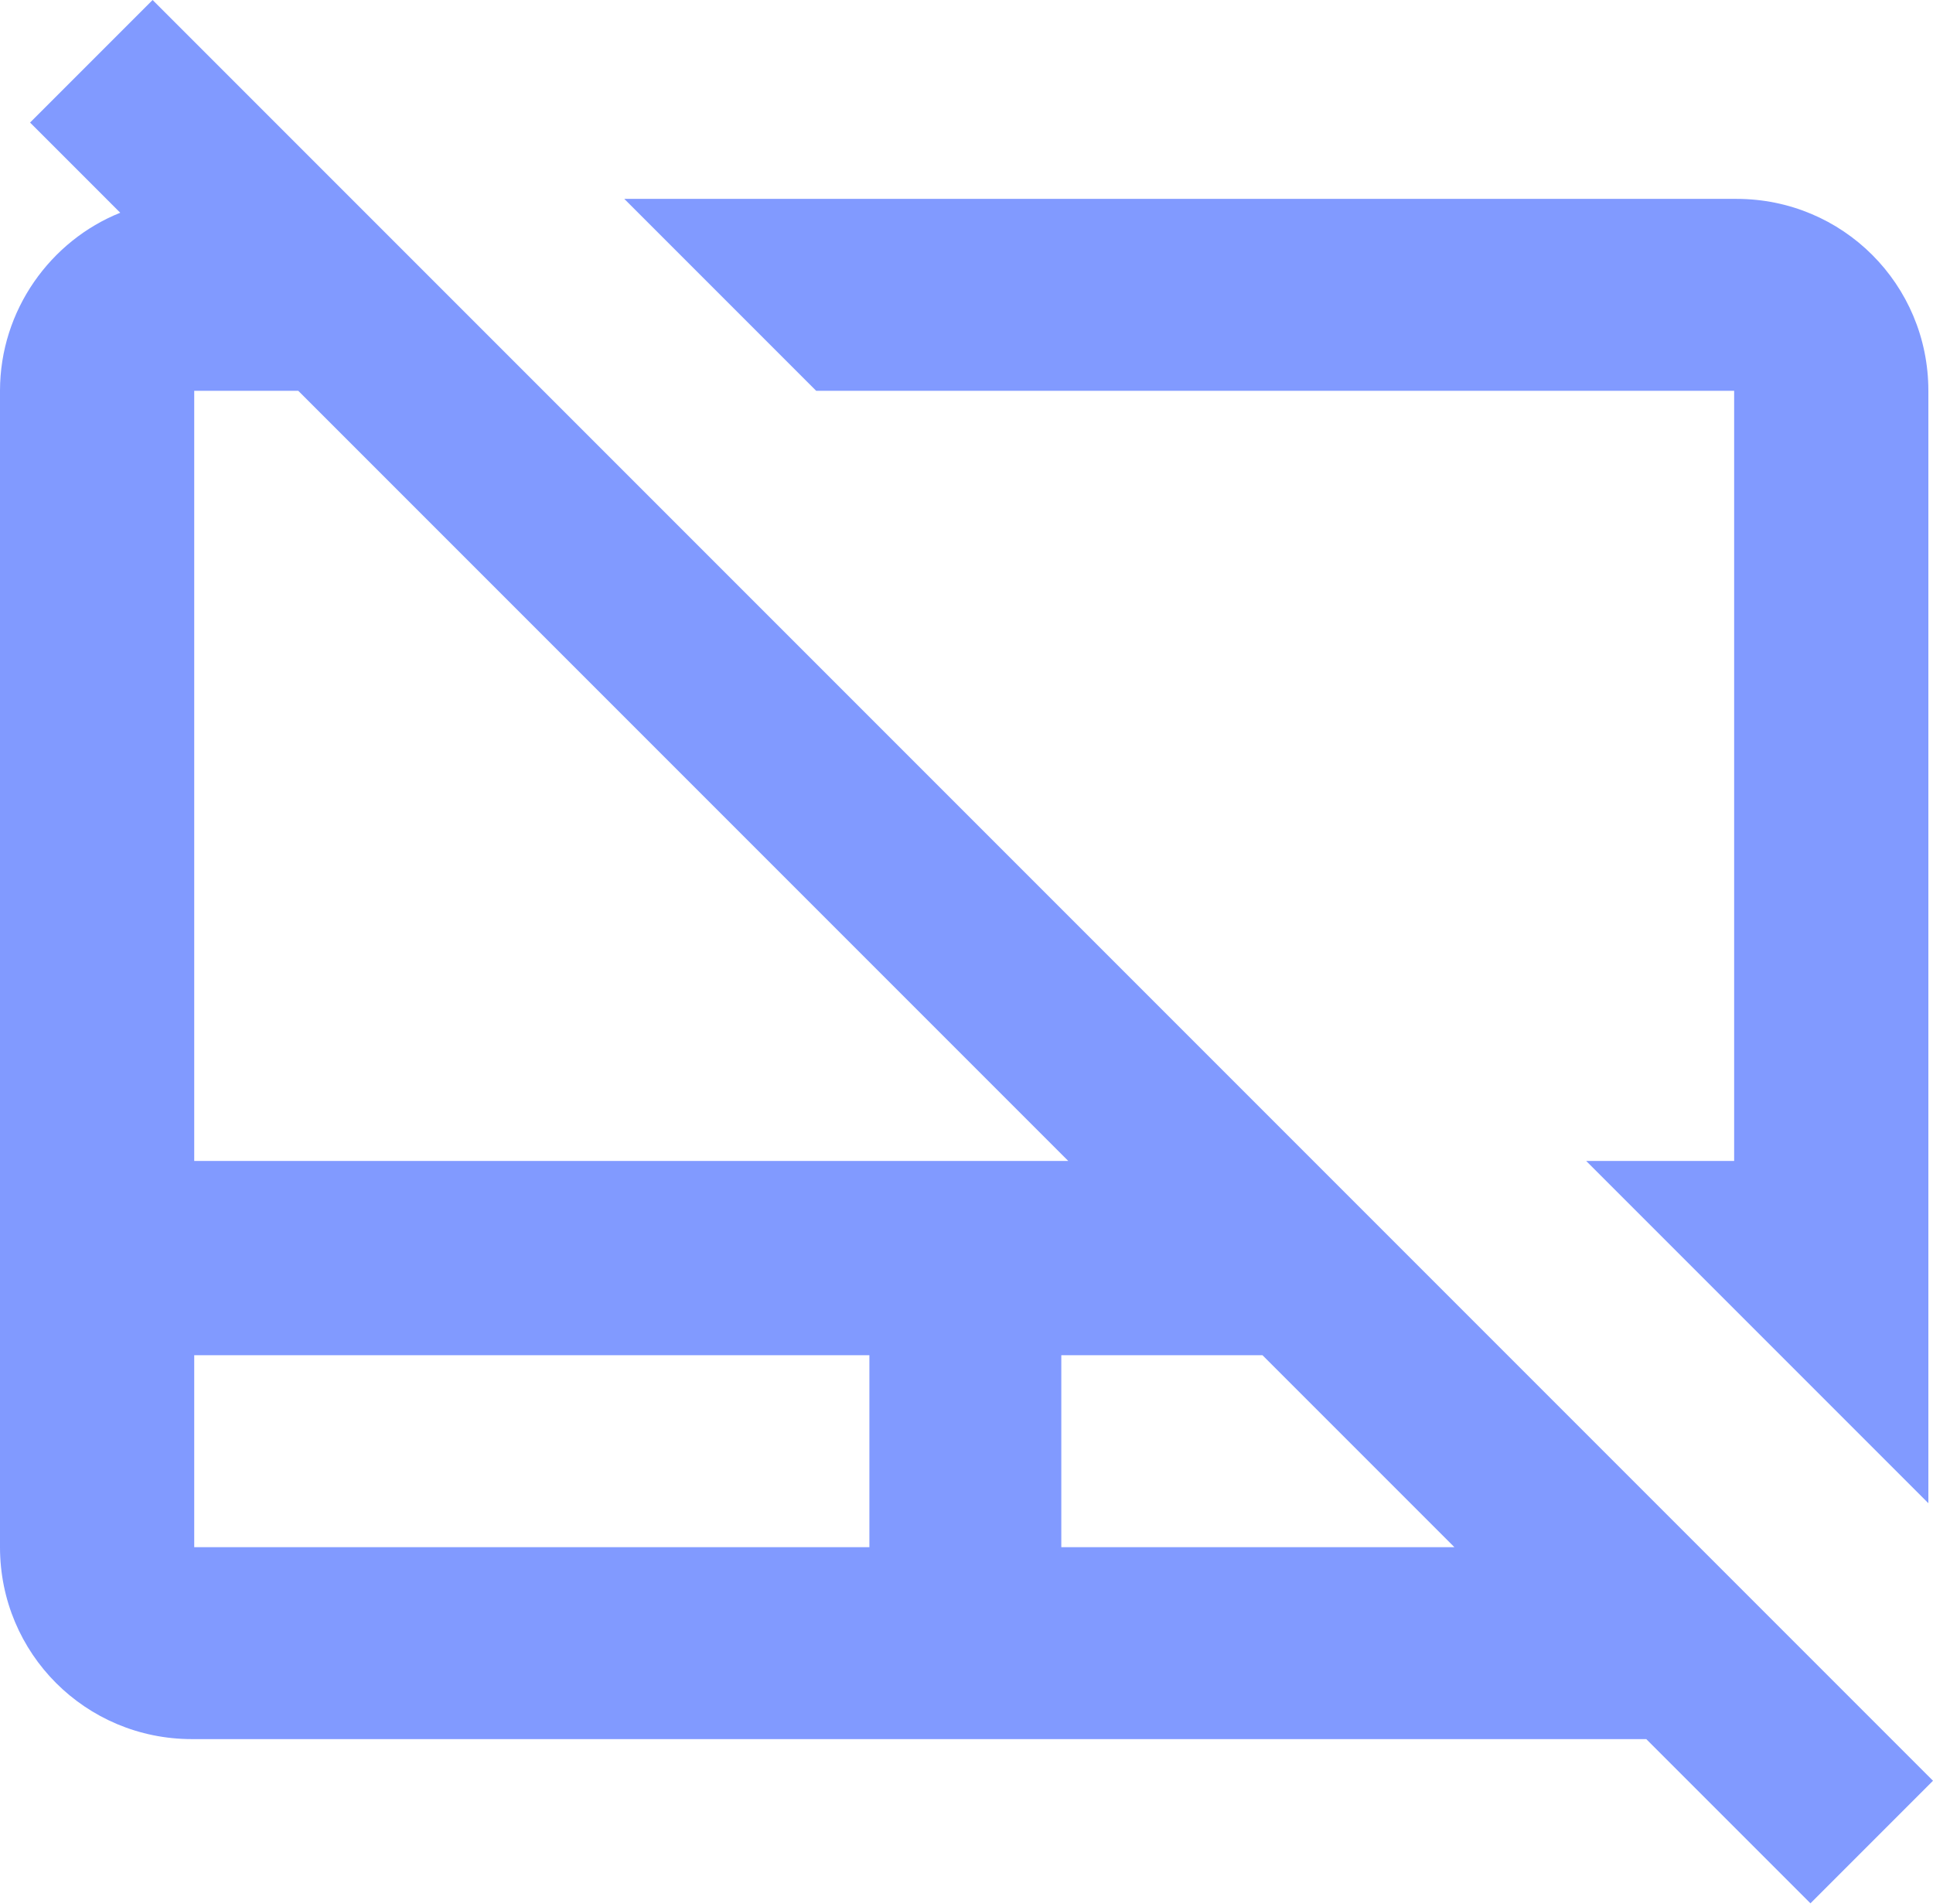
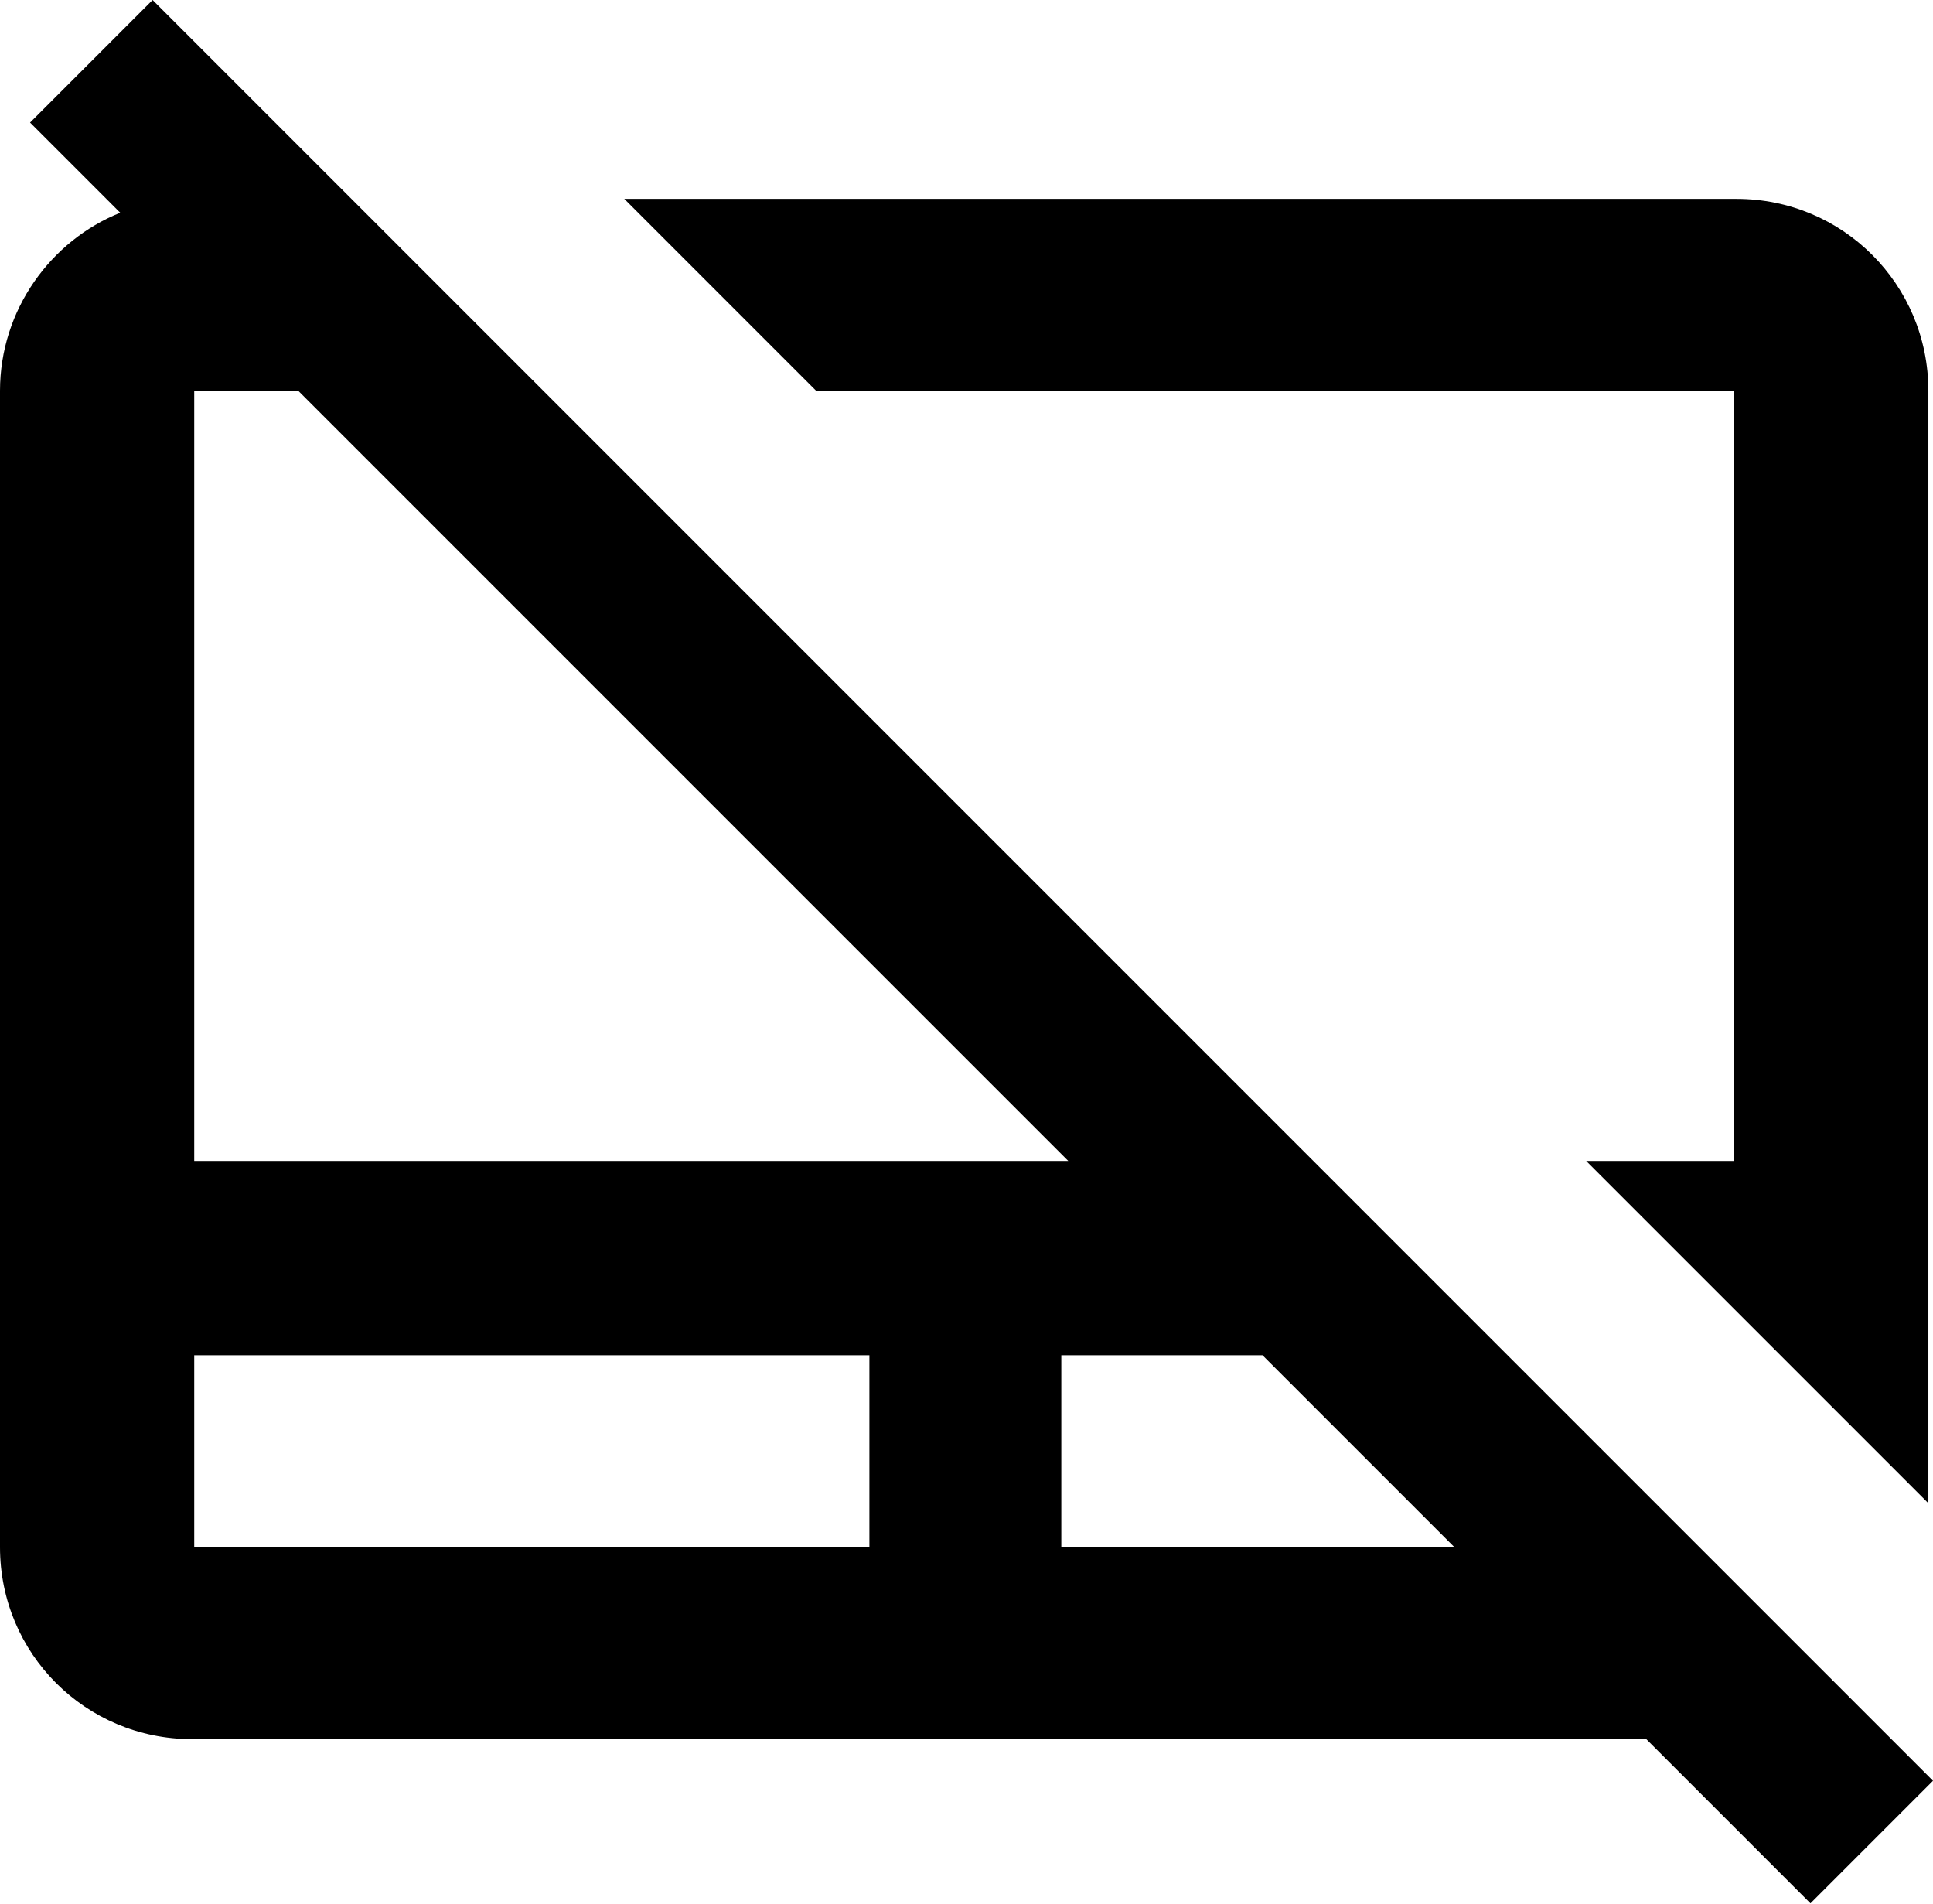
<svg xmlns="http://www.w3.org/2000/svg" viewBox="0 0 468.162 460.88">
-   <path fill="#819aff" d="m384.161 281.118 82.879 82.879V94.637c0-25.762-20.719-46.48-46.48-46.48H151.2l46.48 46.48H420v186.48zM7.281 29.677l21.84 21.84C12.32 58.236 0 75.037 0 94.638v280c0 25.762 20.719 46.48 46.48 46.48h352.24l39.762 39.762 29.68-29.68L36.962 0Zm344.96 344.96h-95.199v-46.48h48.719zm-305.2-280H72.24l186.48 186.48H47.04Zm0 233.52h163.52v46.48H47.041Z" />
+   <path fill="currentColor" d="m384.161 281.118 82.879 82.879V94.637c0-25.762-20.719-46.48-46.48-46.48H151.2l46.48 46.48H420v186.48zM7.281 29.677l21.84 21.84C12.32 58.236 0 75.037 0 94.638v280c0 25.762 20.719 46.48 46.48 46.48h352.24l39.762 39.762 29.68-29.68L36.962 0Zm344.96 344.96h-95.199v-46.48h48.719zm-305.2-280H72.24l186.48 186.48H47.04Zm0 233.52h163.52v46.48H47.041Z" />
</svg>
